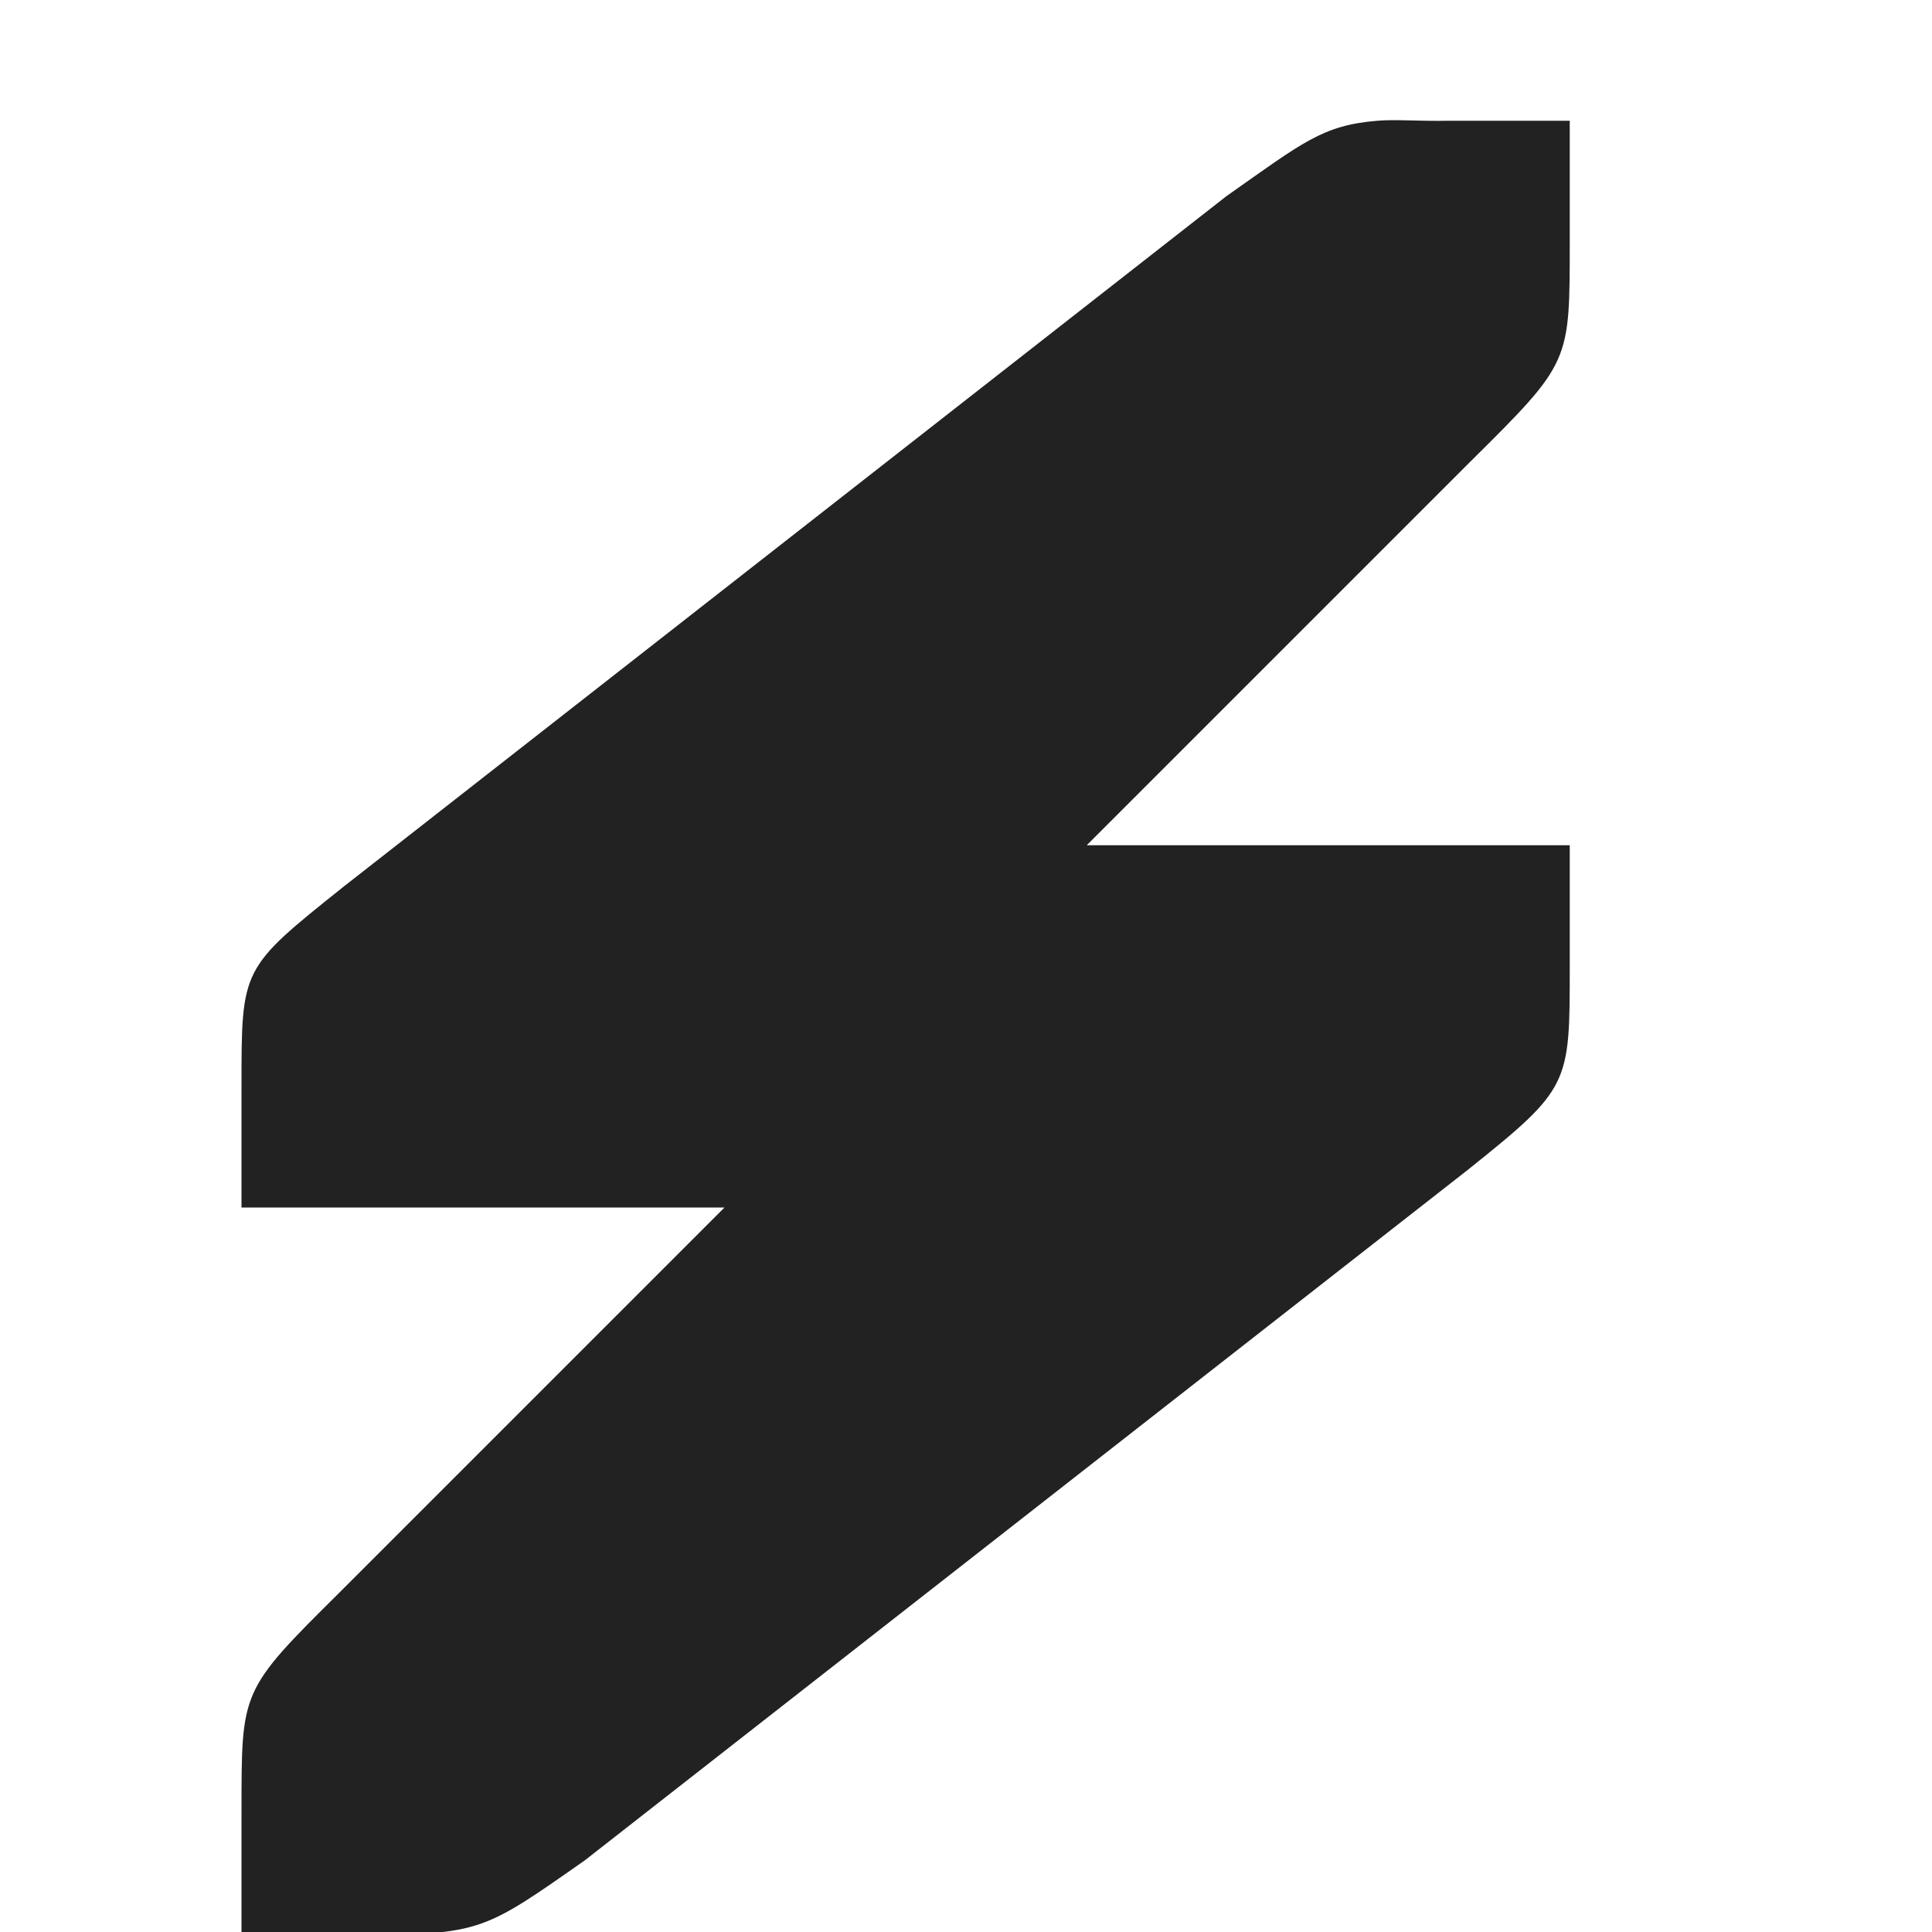
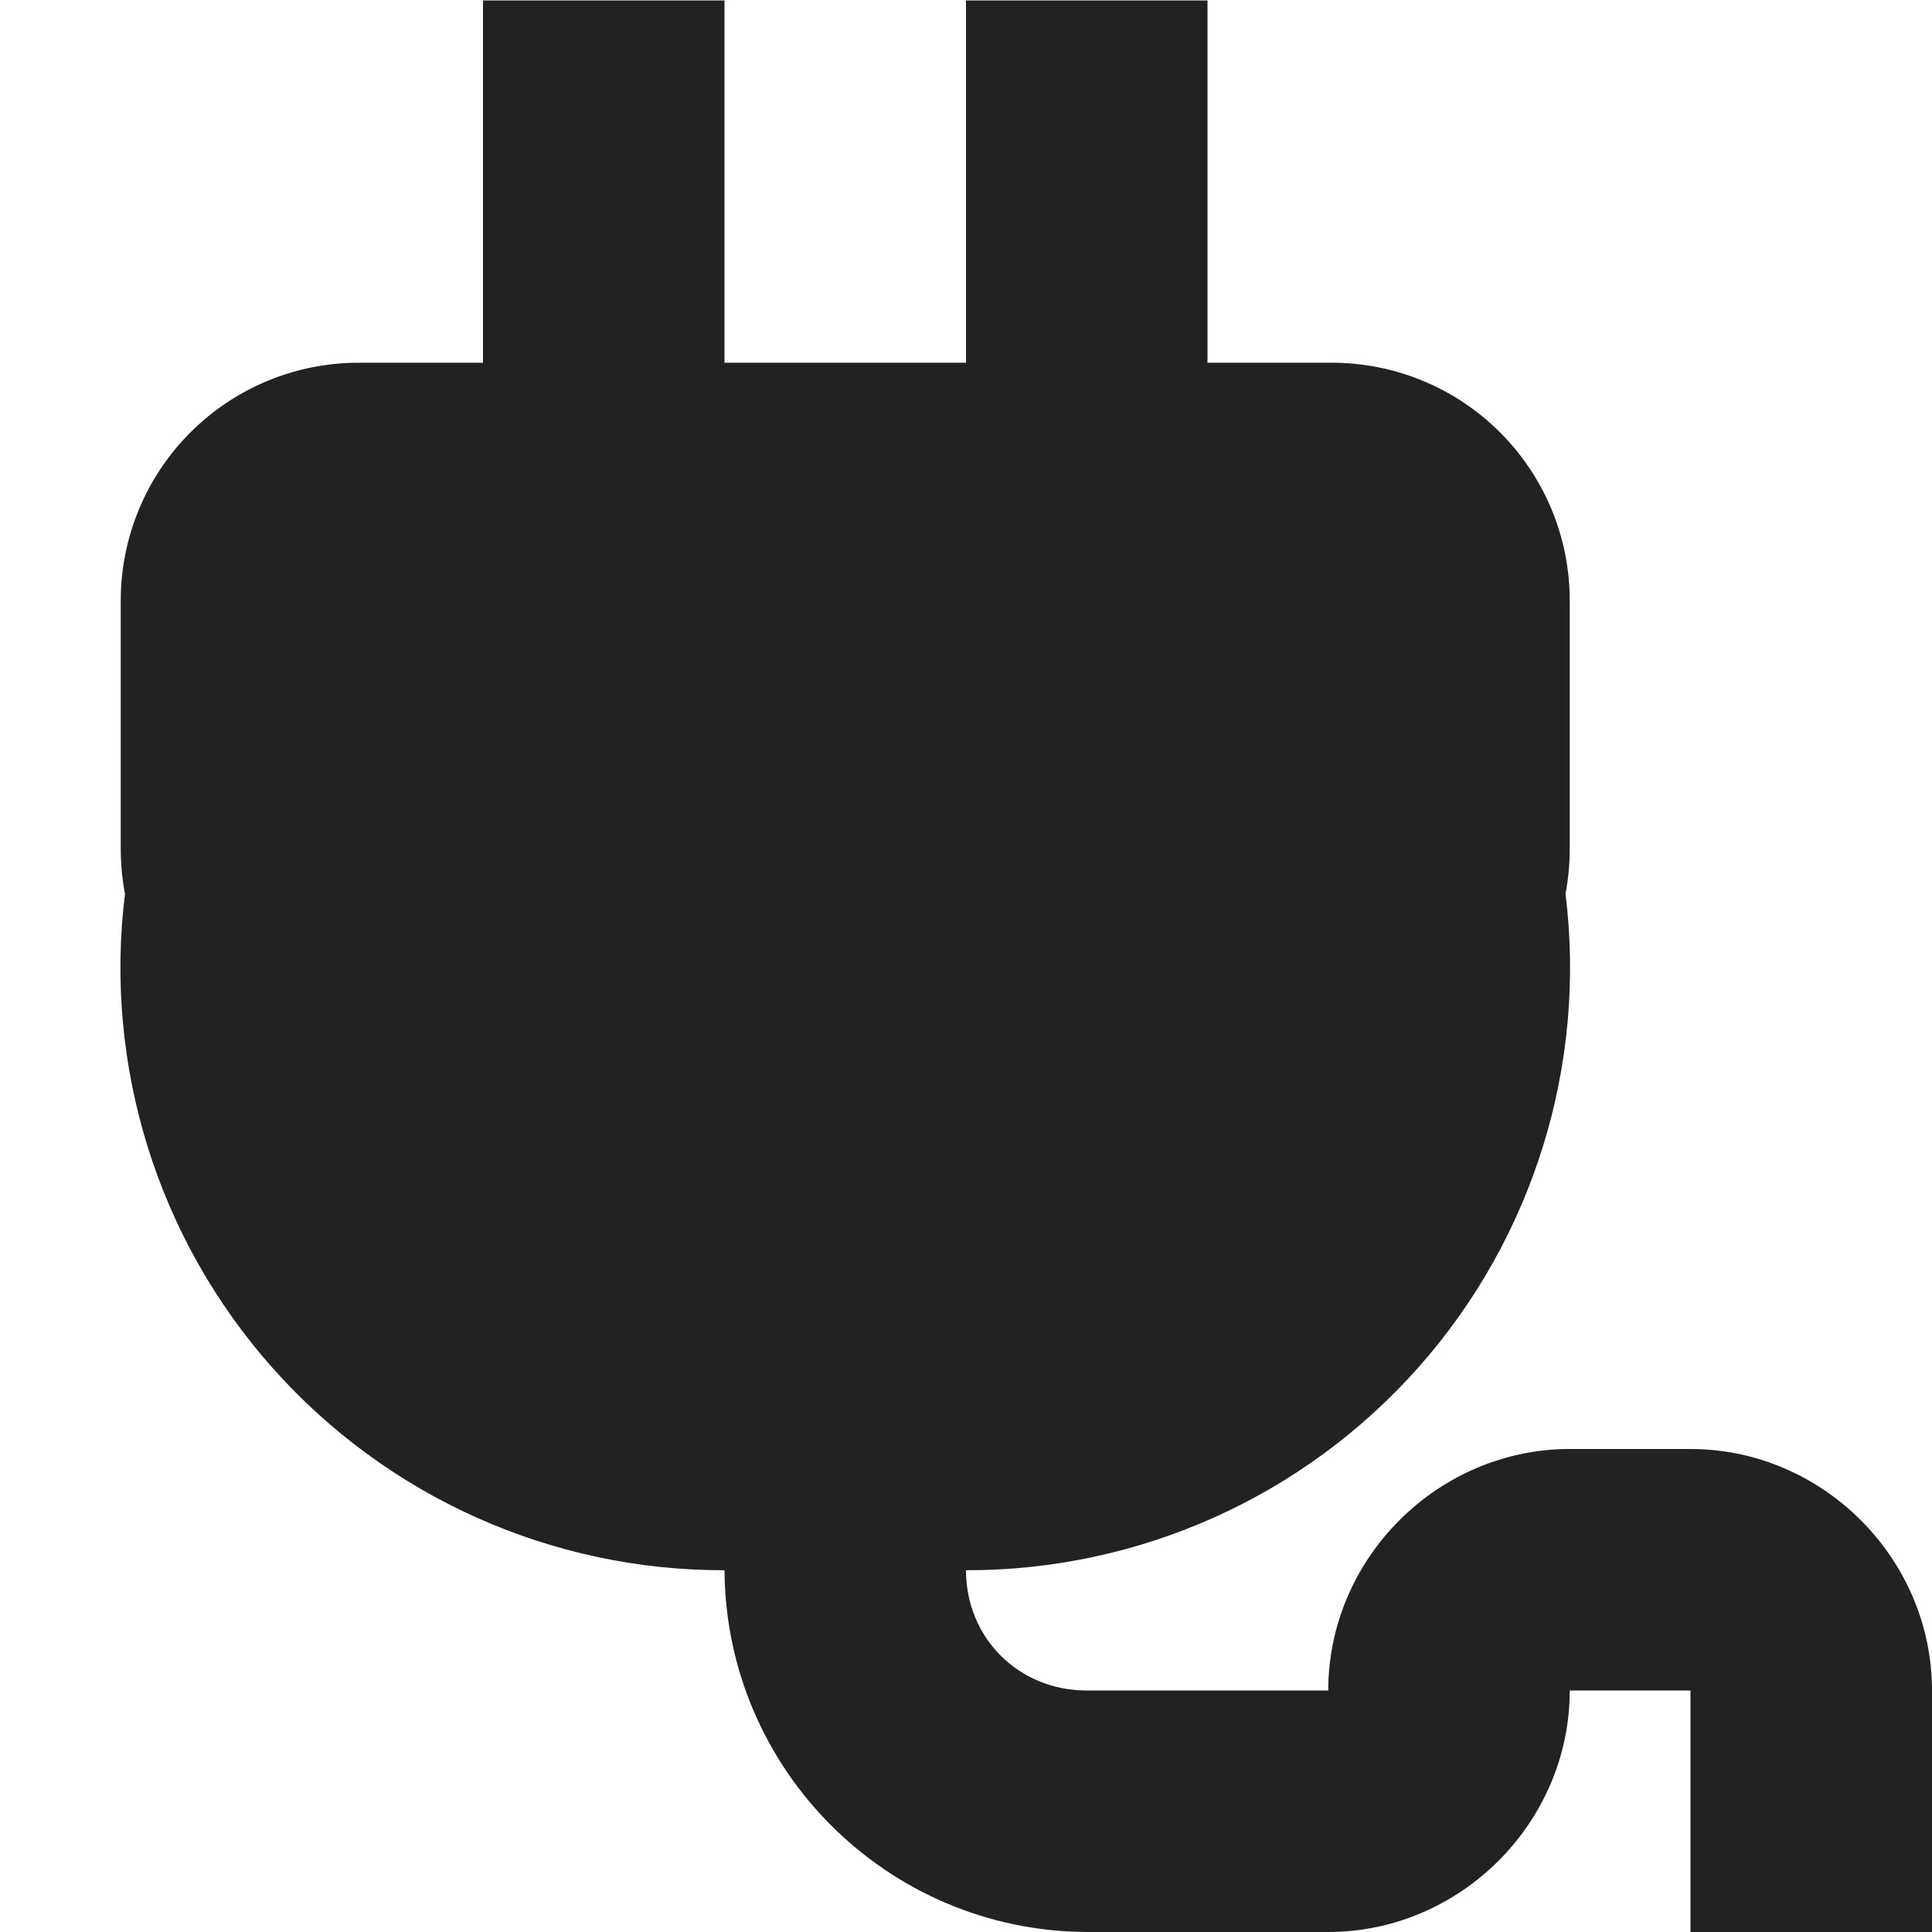
- <svg xmlns="http://www.w3.org/2000/svg" id="svg7384" version="1.1" height="16" width="16">
-   <defs id="defs7386" />
-   <g transform="translate(-261,-277)" id="layer9" style="display:inline" />
-   <g transform="translate(-261,-277)" id="layer10" />
-   <g transform="translate(-261,-277)" id="layer11" />
-   <g transform="translate(-261,-277)" id="layer12" />
-   <g transform="translate(-261,-277)" id="layer13" />
-   <g transform="translate(-261,-277)" id="layer14" />
-   <g transform="translate(-261,-277)" id="layer15" style="display:inline" />
-   <g transform="translate(-261,-277)" id="g4953" style="display:inline" />
-   <path style="fill:#222222;fill-opacity:1;stroke:none" d="m 11.406,1 c -0.455,0.038 -0.616,0.179 -1.25,0.625 L 2.844,7.344 C 1.996,8.022 2,8.014 2,9 l 0,1 4,0 -3.188,3.188 C 1.989,14.004 2.001,13.999 2,15 l 0,1 1,0.031 c 0.986,-0.02 0.998,-0.031 1.844,-0.625 L 12.156,9.688 C 13.004,9.009 13,8.986 13,8 L 13,7 9,7 12.188,3.812 C 13.011,2.996 12.999,3.001 13,2 l 0,-1 -1,0 c -0.247,0.005 -0.442,-0.013 -0.594,0 z" id="path3898" />
+ <svg xmlns="http://www.w3.org/2000/svg" width="16" height="16">
+   <path fill="#222222" d="M4 .004v3H2.977A1.97 1.97 0 0 0 1 4.977v2.05q0 .194.035.375A4.99 4.99 0 0 0 6 13.004 3.015 3.015 0 0 0 9 16h2c1.094 0 2-.906 2-2h1v2h2v-2c0-1.094-.906-2-2-2h-1c-1.094 0-2 .906-2 2H9c-.563 0-1-.434-1-.996a4.99 4.99 0 0 0 4.965-5.602A2 2 0 0 0 13 7.027v-2.05a1.97 1.97 0 0 0-1.977-1.973H10v-3H8v3H6v-3Zm0 0" />
</svg>
